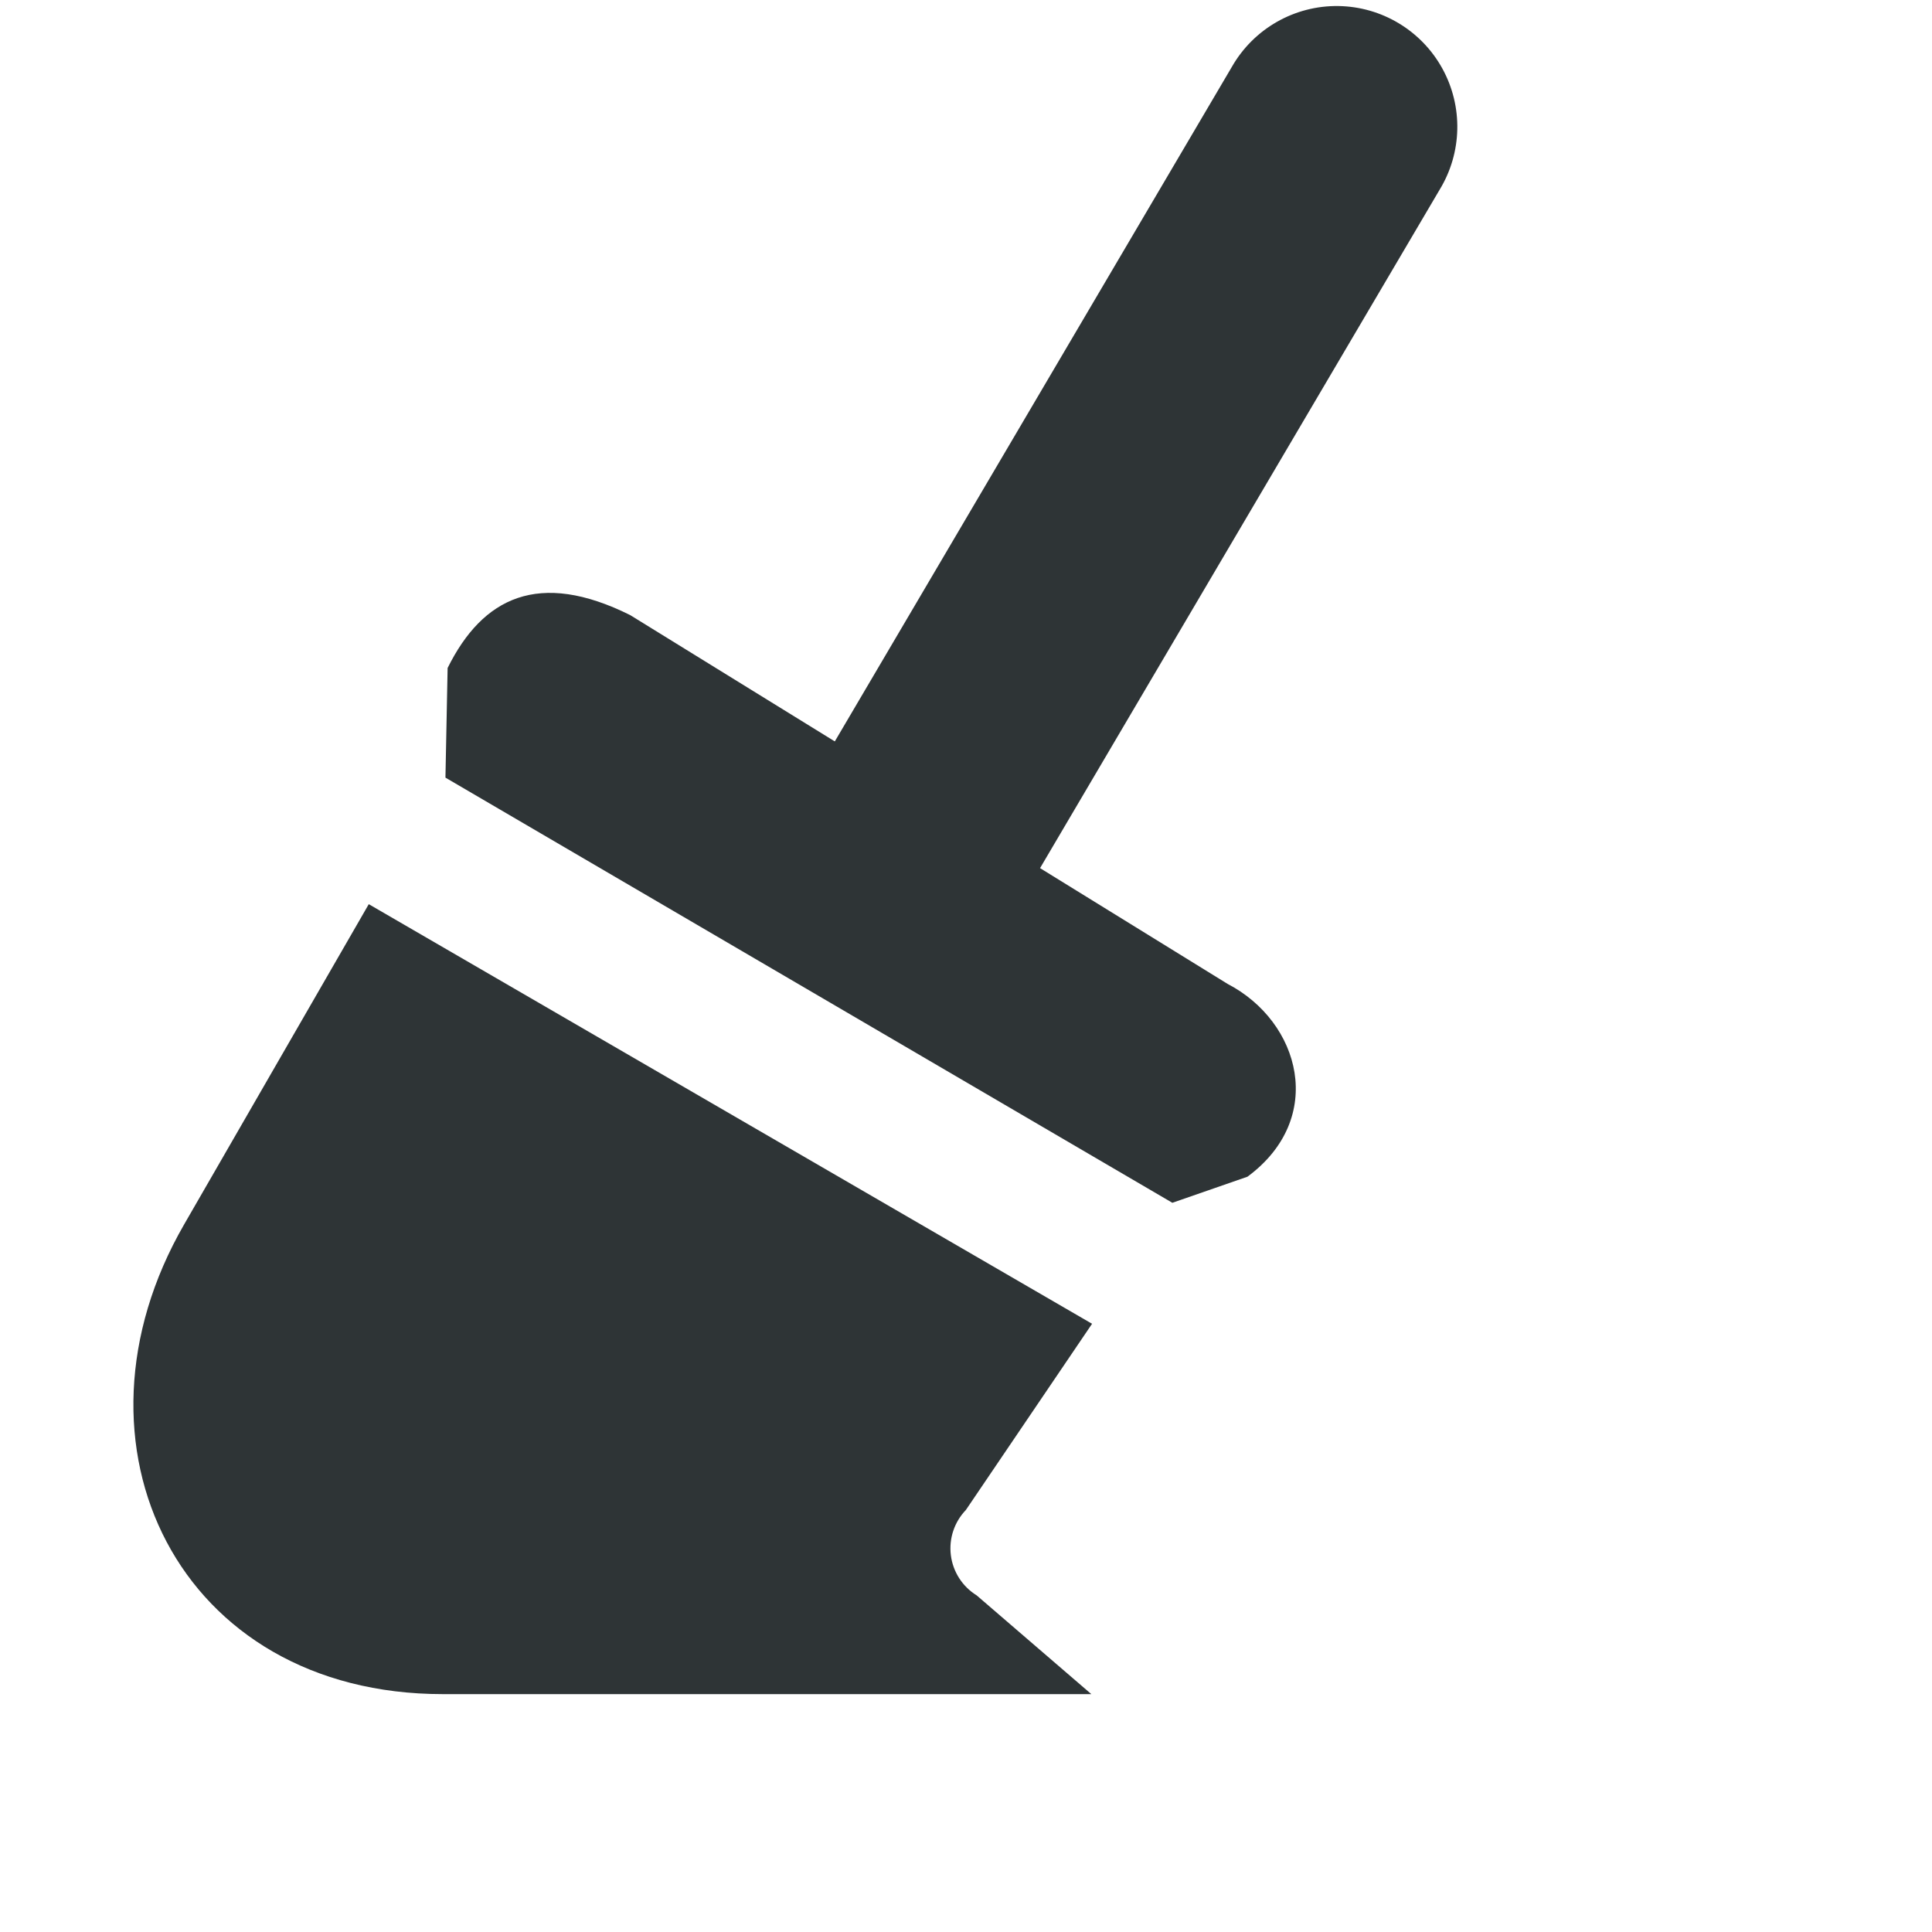
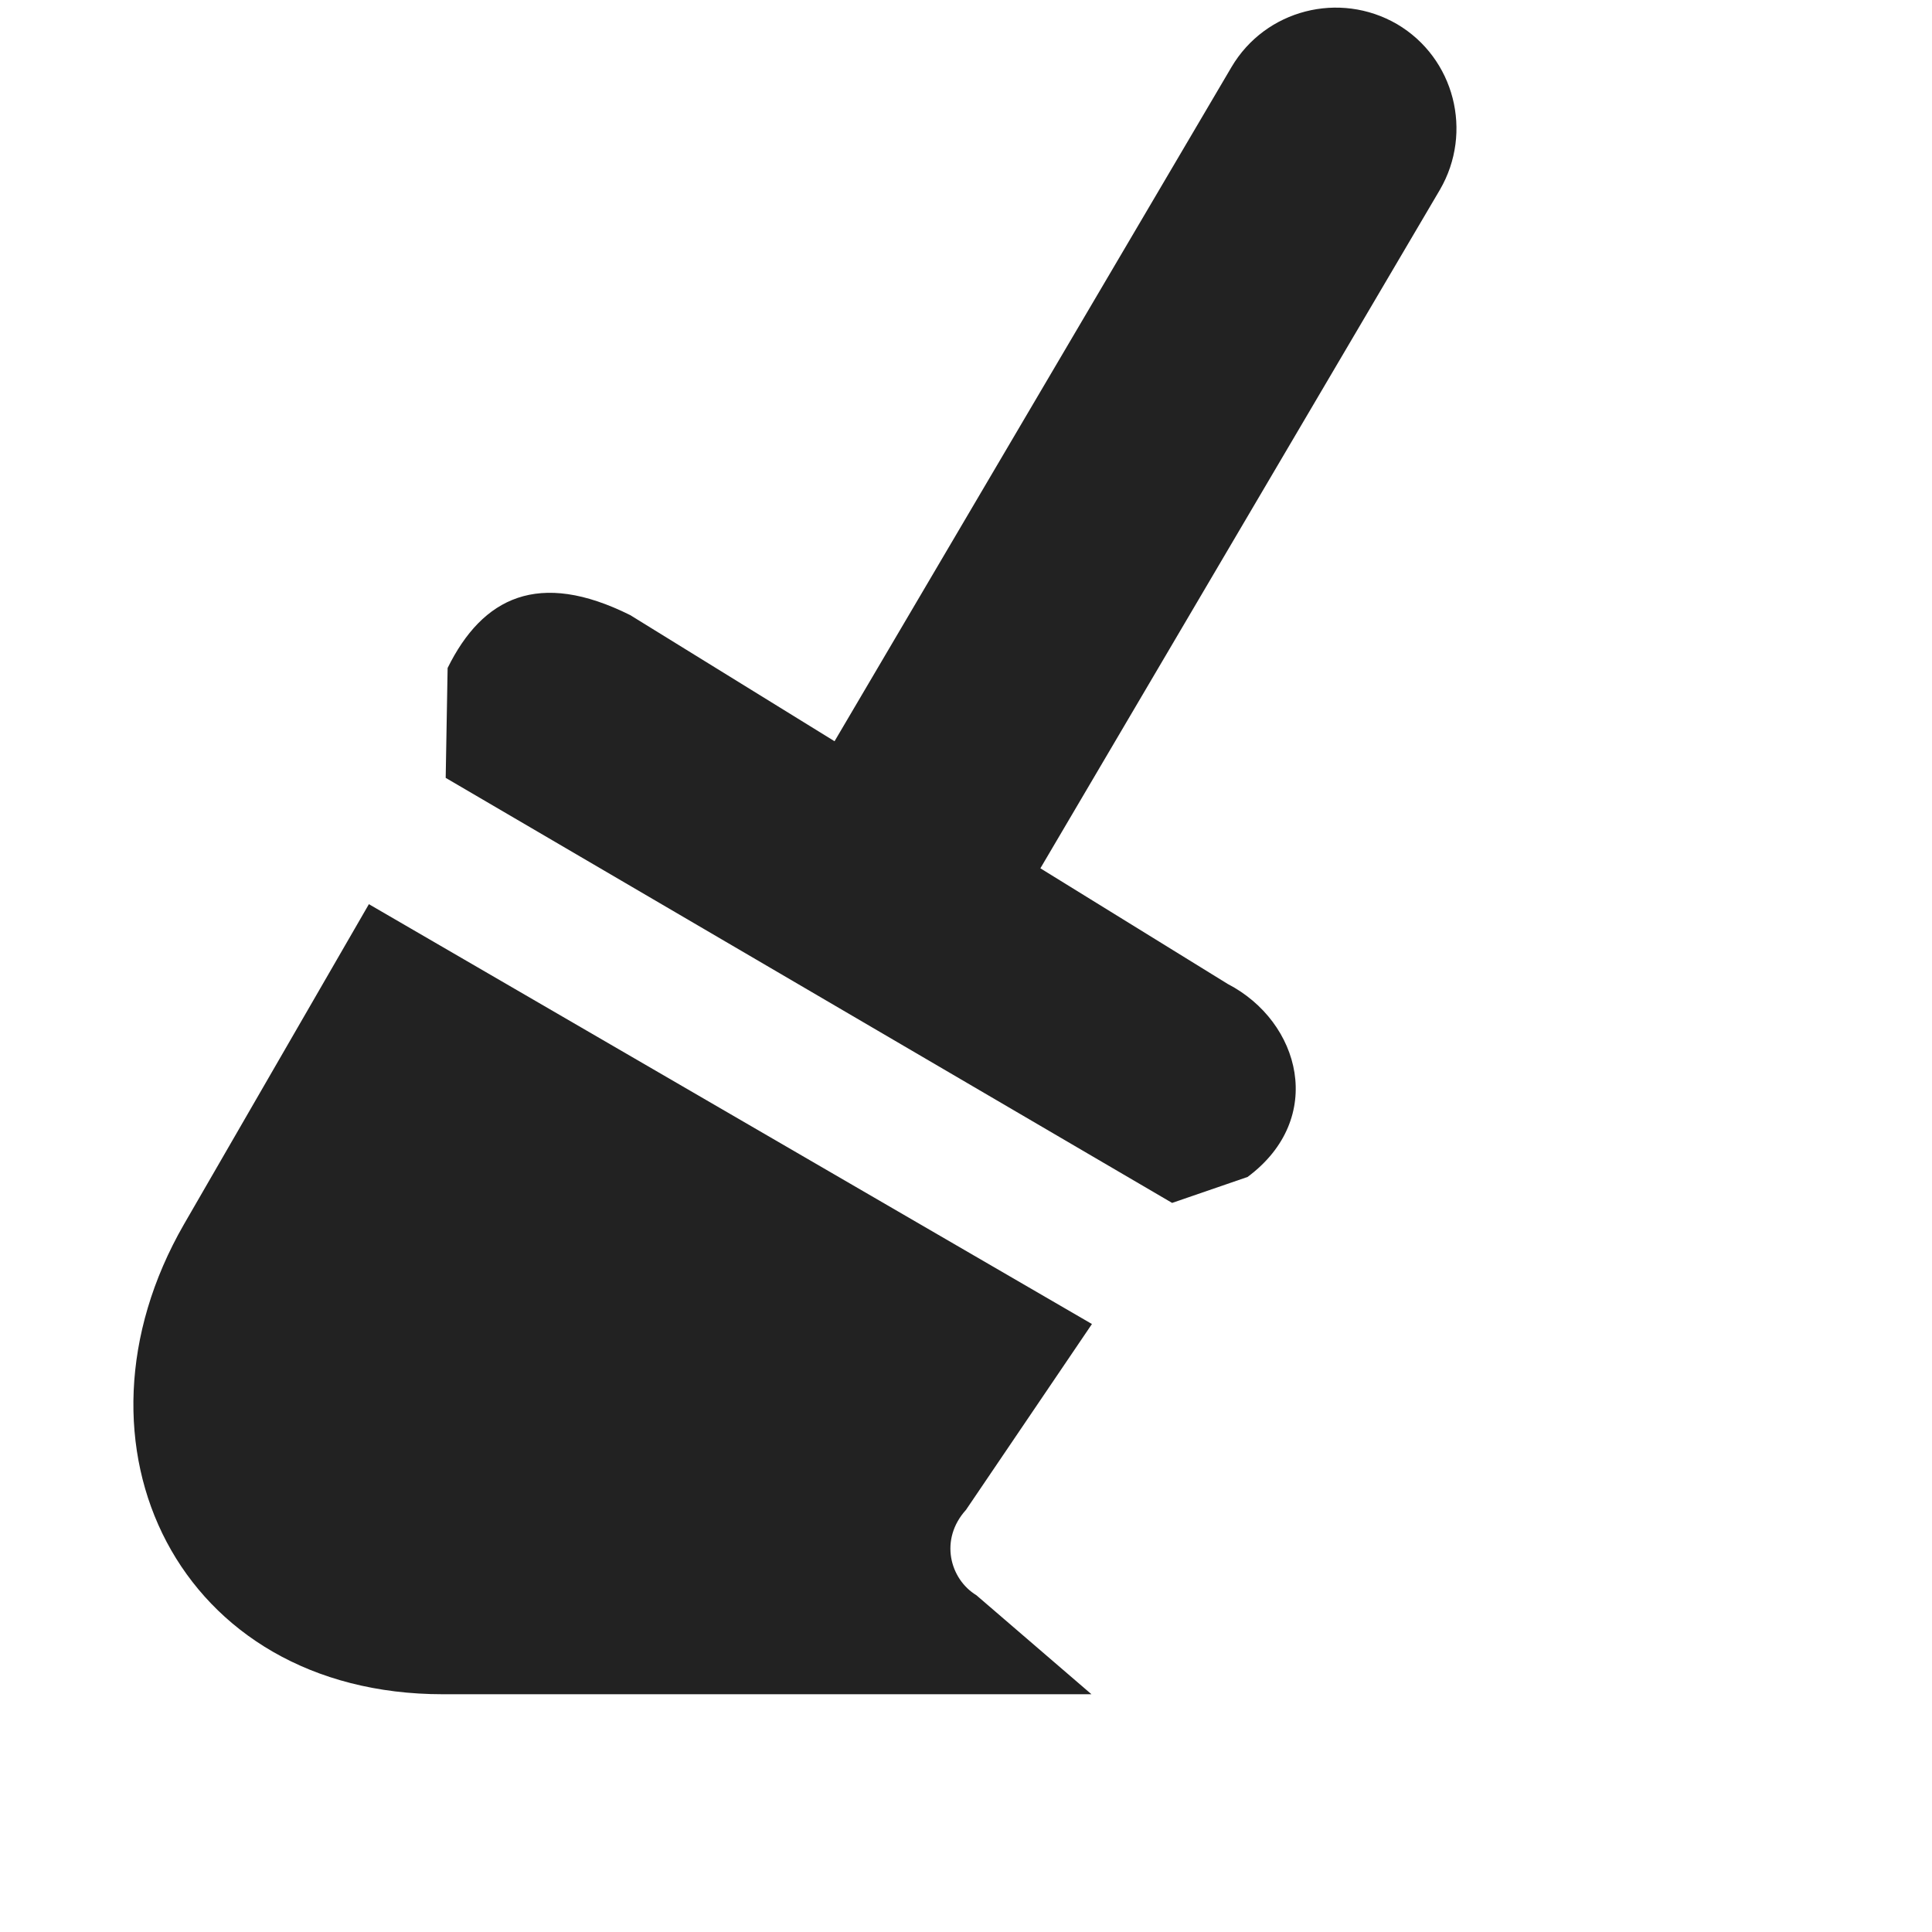
- <svg xmlns="http://www.w3.org/2000/svg" width="16" height="16">
-   <g color="#000" fill="#2e3436">
-     <path d="M11.086.05a1 1 0 00-.885.505L6.89 6.18A1 1 0 108.61 7.195l3.313-5.625a1 1 0 00-.838-1.52z" style="line-height:normal;font-variant-ligatures:normal;font-variant-position:normal;font-variant-caps:normal;font-variant-numeric:normal;font-variant-alternates:normal;font-feature-settings:normal;text-indent:0;text-align:start;text-decoration-line:none;text-decoration-style:solid;text-decoration-color:#000;text-transform:none;text-orientation:mixed;white-space:normal;shape-padding:0;isolation:auto;mix-blend-mode:normal;solid-color:#000;solid-opacity:1;marker:none" font-weight="400" font-family="sans-serif" overflow="visible" />
-     <path d="M5.219 5.094l4.947 3.054c.604.314.82 1.113.165 1.597l-.622.216-6.02-3.521.018-.908c.29-.585.755-.815 1.512-.438z" style="marker:none" overflow="visible" />
-     <path d="M3.054 7.488l5.99 3.475-1.045 1.542a.458.458 0 00.089.707l.95.818h-5.37c-2.19 0-3.197-2.065-2.143-3.89z" style="isolation:auto;mix-blend-mode:normal;solid-color:#000;solid-opacity:1;marker:none" overflow="visible" />
+ <svg xmlns="http://www.w3.org/2000/svg" height="16px" viewBox="0 0 16 16" width="16px">
+   <g fill="#222222">
+     <path d="m 6.781 6.938 c 0.066 0.258 0.23 0.477 0.461 0.613 c 0.477 0.277 1.09 0.121 1.371 -0.355 l 3.312 -5.625 c 0.277 -0.477 0.121 -1.09 -0.355 -1.371 c -0.477 -0.277 -1.09 -0.121 -1.371 0.355 l -3.312 5.625 c -0.133 0.227 -0.172 0.5 -0.105 0.758 z m 0 0" />
+     <path d="m 5.219 5.094 l 4.949 3.055 c 0.602 0.312 0.816 1.113 0.164 1.598 l -0.625 0.215 l -6.016 -3.52 l 0.016 -0.91 c 0.289 -0.586 0.754 -0.816 1.512 -0.438 z m 0 0" />
+     <path d="m 3.055 7.488 l 5.988 3.477 l -1.043 1.539 c -0.223 0.246 -0.133 0.574 0.086 0.707 l 0.953 0.82 h -5.371 c -2.191 0 -3.195 -2.066 -2.145 -3.891 z m 0 0" />
  </g>
</svg>
